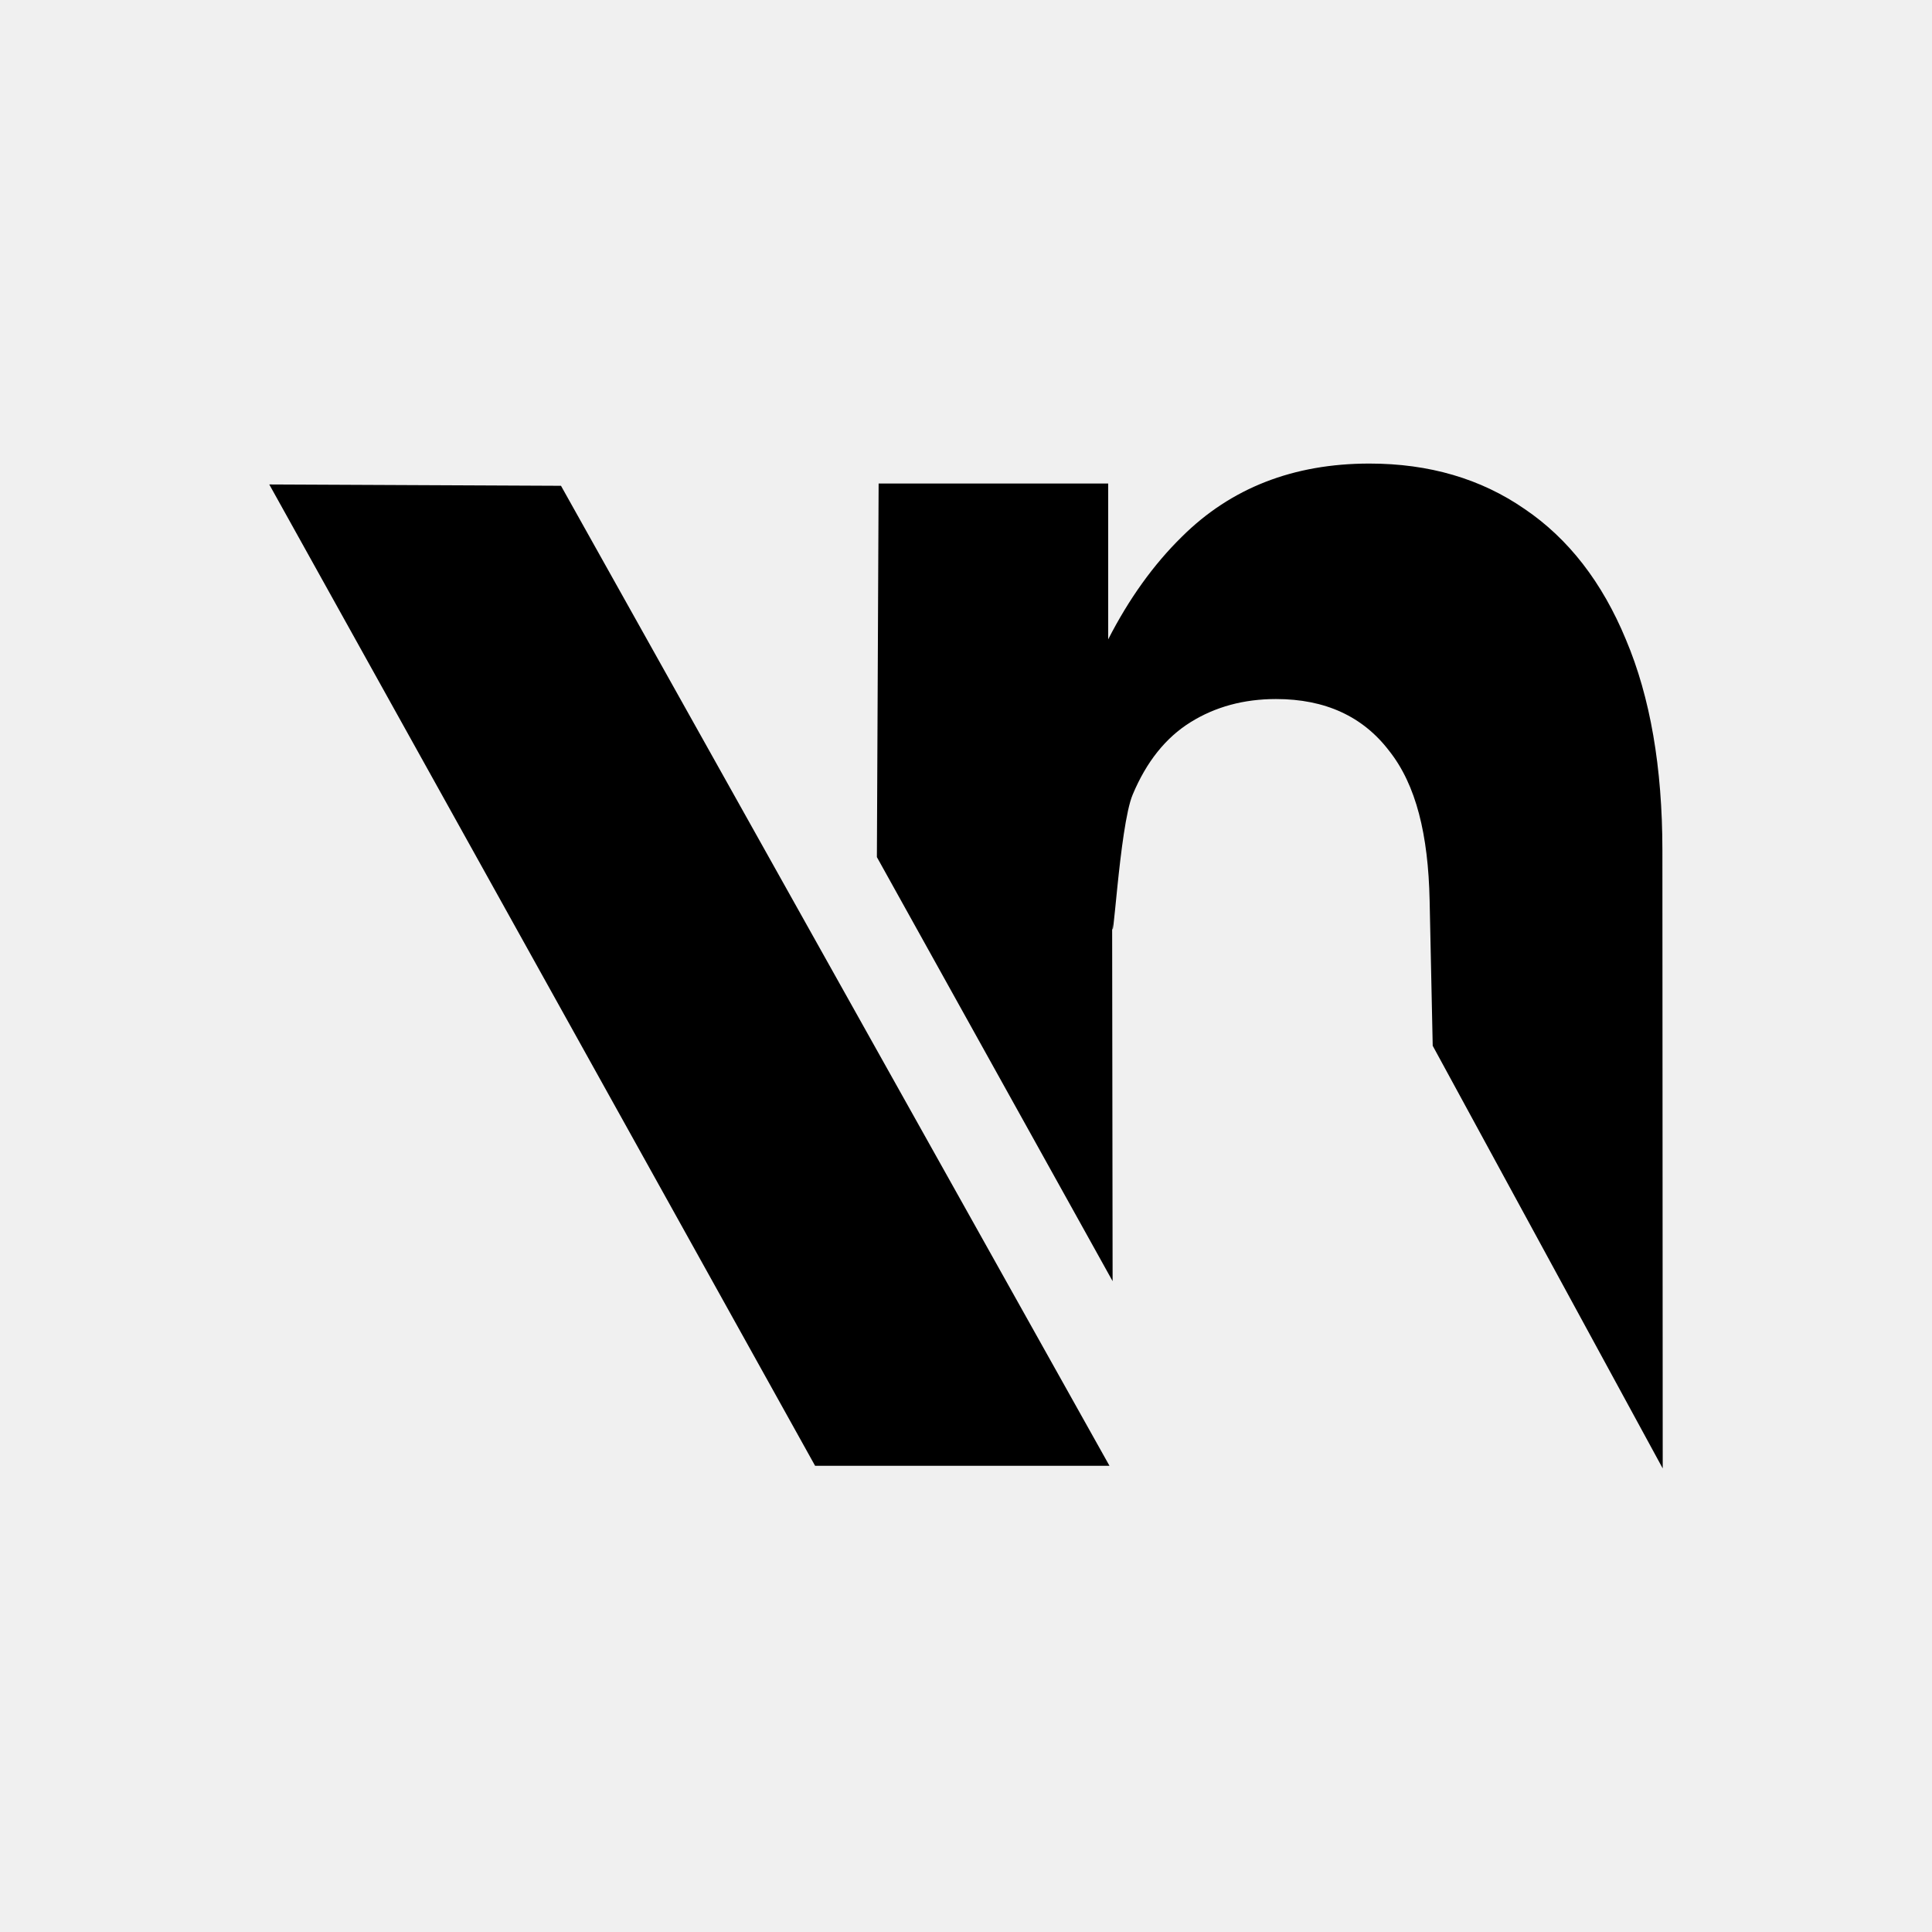
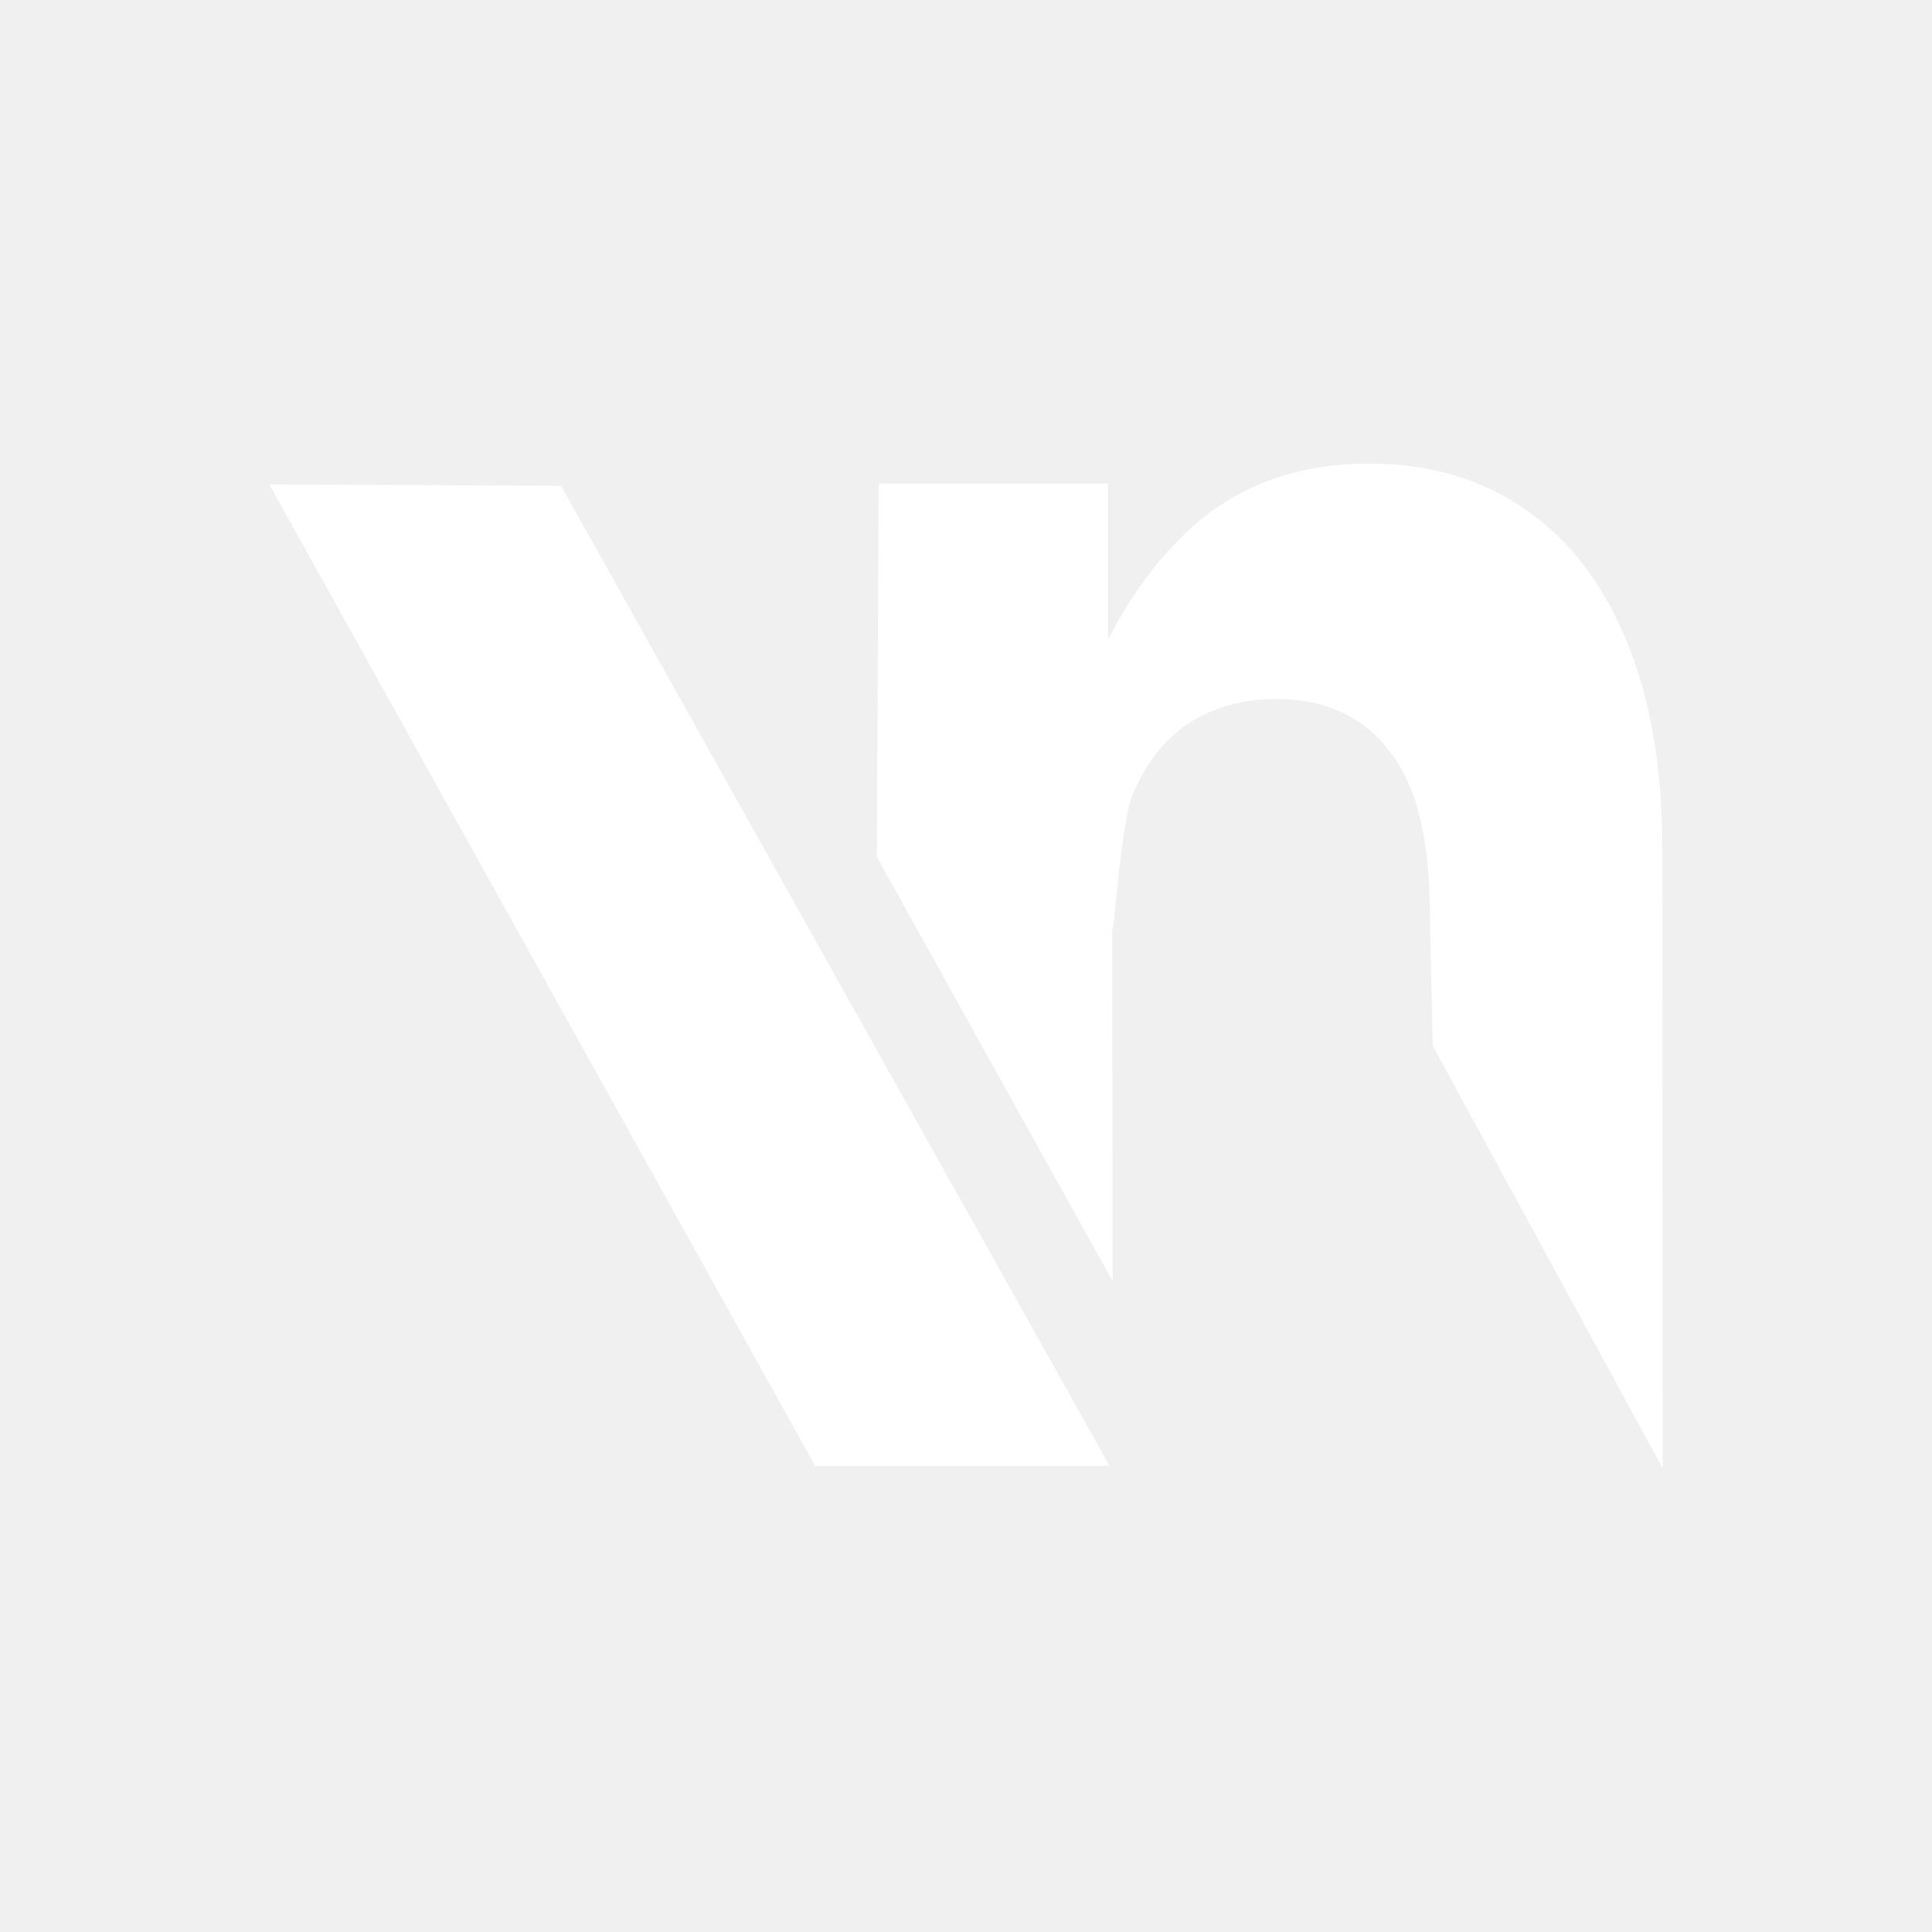
<svg xmlns="http://www.w3.org/2000/svg" width="512" height="512" viewBox="0 0 512 512">
-   <path d="M362.919 122.85q-30.215 0-49.729 19.409-11.257 11.056-19.511 27.183v-41.31h-60.834l-.46 99.012 62.468 112.378-.125-95.664c.04 12.275 1.855-24.87 5.455-33.3q5.455-13.021 15.316-19.162 9.86-6.143 22.66-6.143 19.513 0 30.004 13.758c7.134 9.008 10.332 22.197 10.701 39.554l.82 38.575 60.954 112.01-.086-163.85c-.012-21.947-3.218-40.538-9.653-55.77q-9.44-22.848-26.855-34.64-17.416-12.04-41.125-12.04m-291.557 5.536L216.01 388.45h78.013L148.67 128.74Z" />
+   <path d="M362.919 122.85q-30.215 0-49.729 19.409-11.257 11.056-19.511 27.183v-41.31h-60.834l-.46 99.012 62.468 112.378-.125-95.664c.04 12.275 1.855-24.87 5.455-33.3q5.455-13.021 15.316-19.162 9.86-6.143 22.66-6.143 19.513 0 30.004 13.758c7.134 9.008 10.332 22.197 10.701 39.554l.82 38.575 60.954 112.01-.086-163.85c-.012-21.947-3.218-40.538-9.653-55.77q-9.44-22.848-26.855-34.64-17.416-12.04-41.125-12.04m-291.557 5.536L216.01 388.45h78.013L148.67 128.74Z" style="font-weight:700;font-size:370.197px;font-family:&quot;Adwaita Sans&quot;;-inkscape-font-specification:&quot;Adwaita Sans&quot;;display:inline;fill:#fff;stroke-width:3.918" />
</svg>
